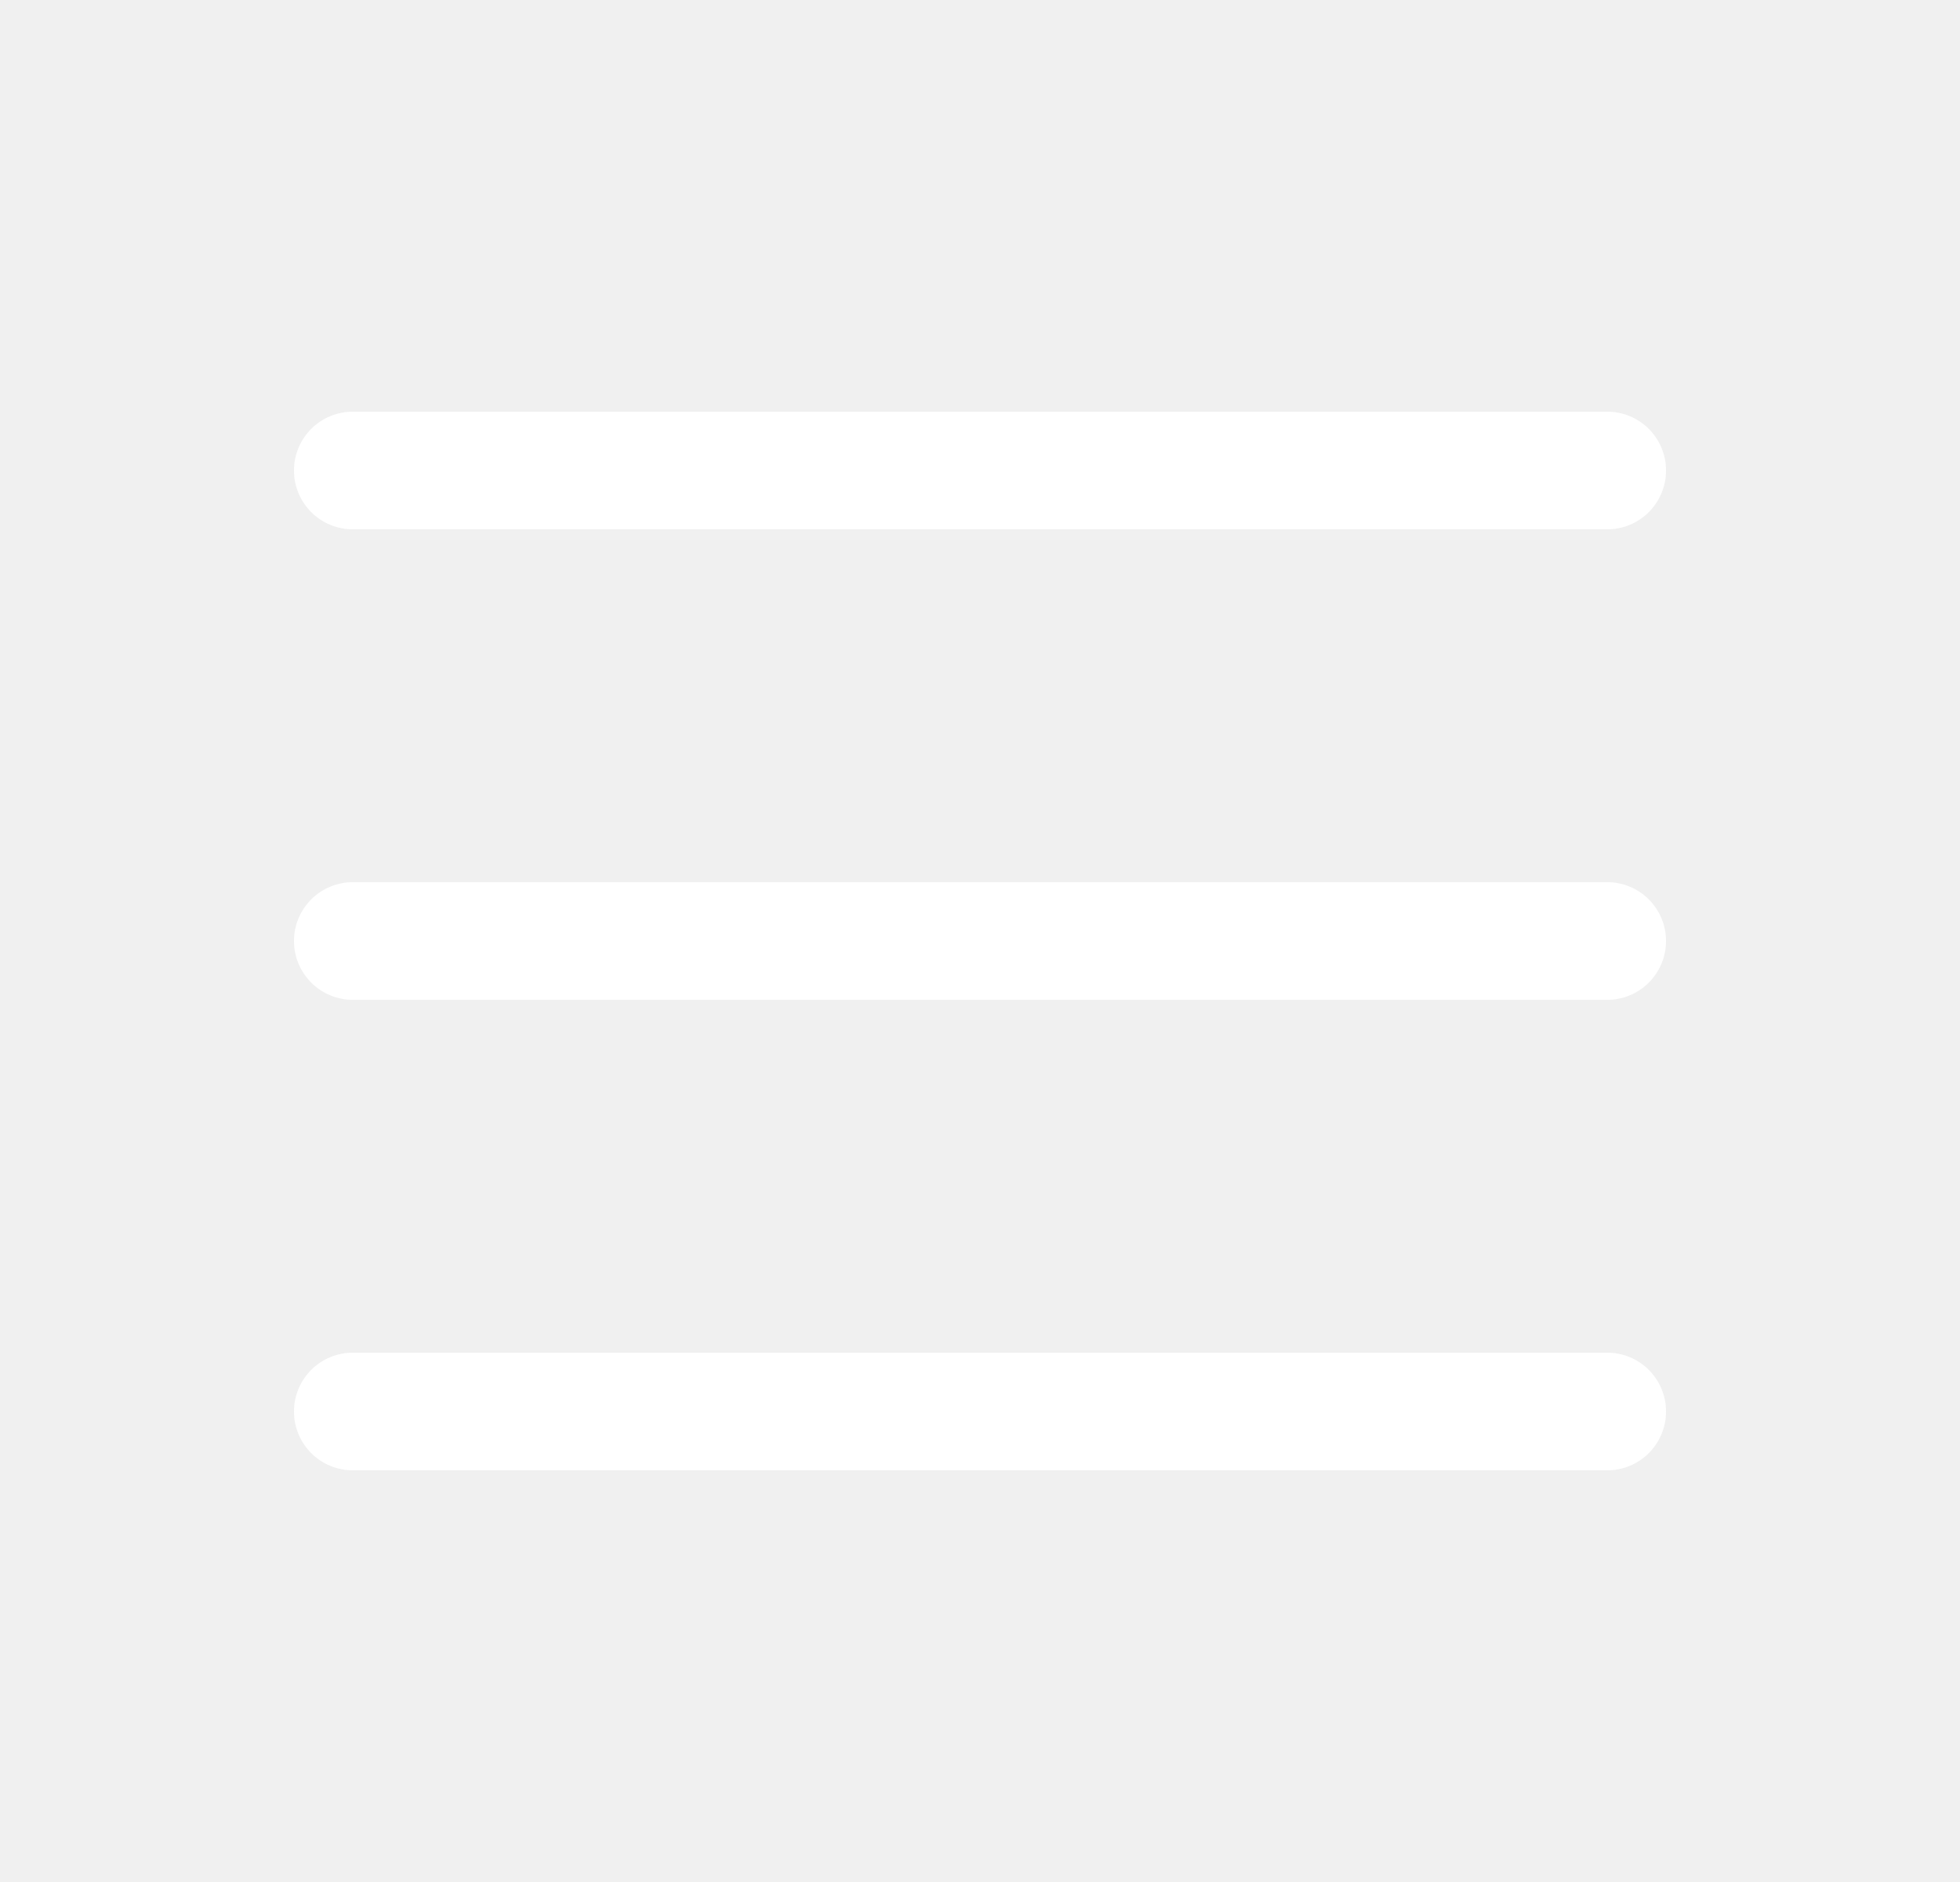
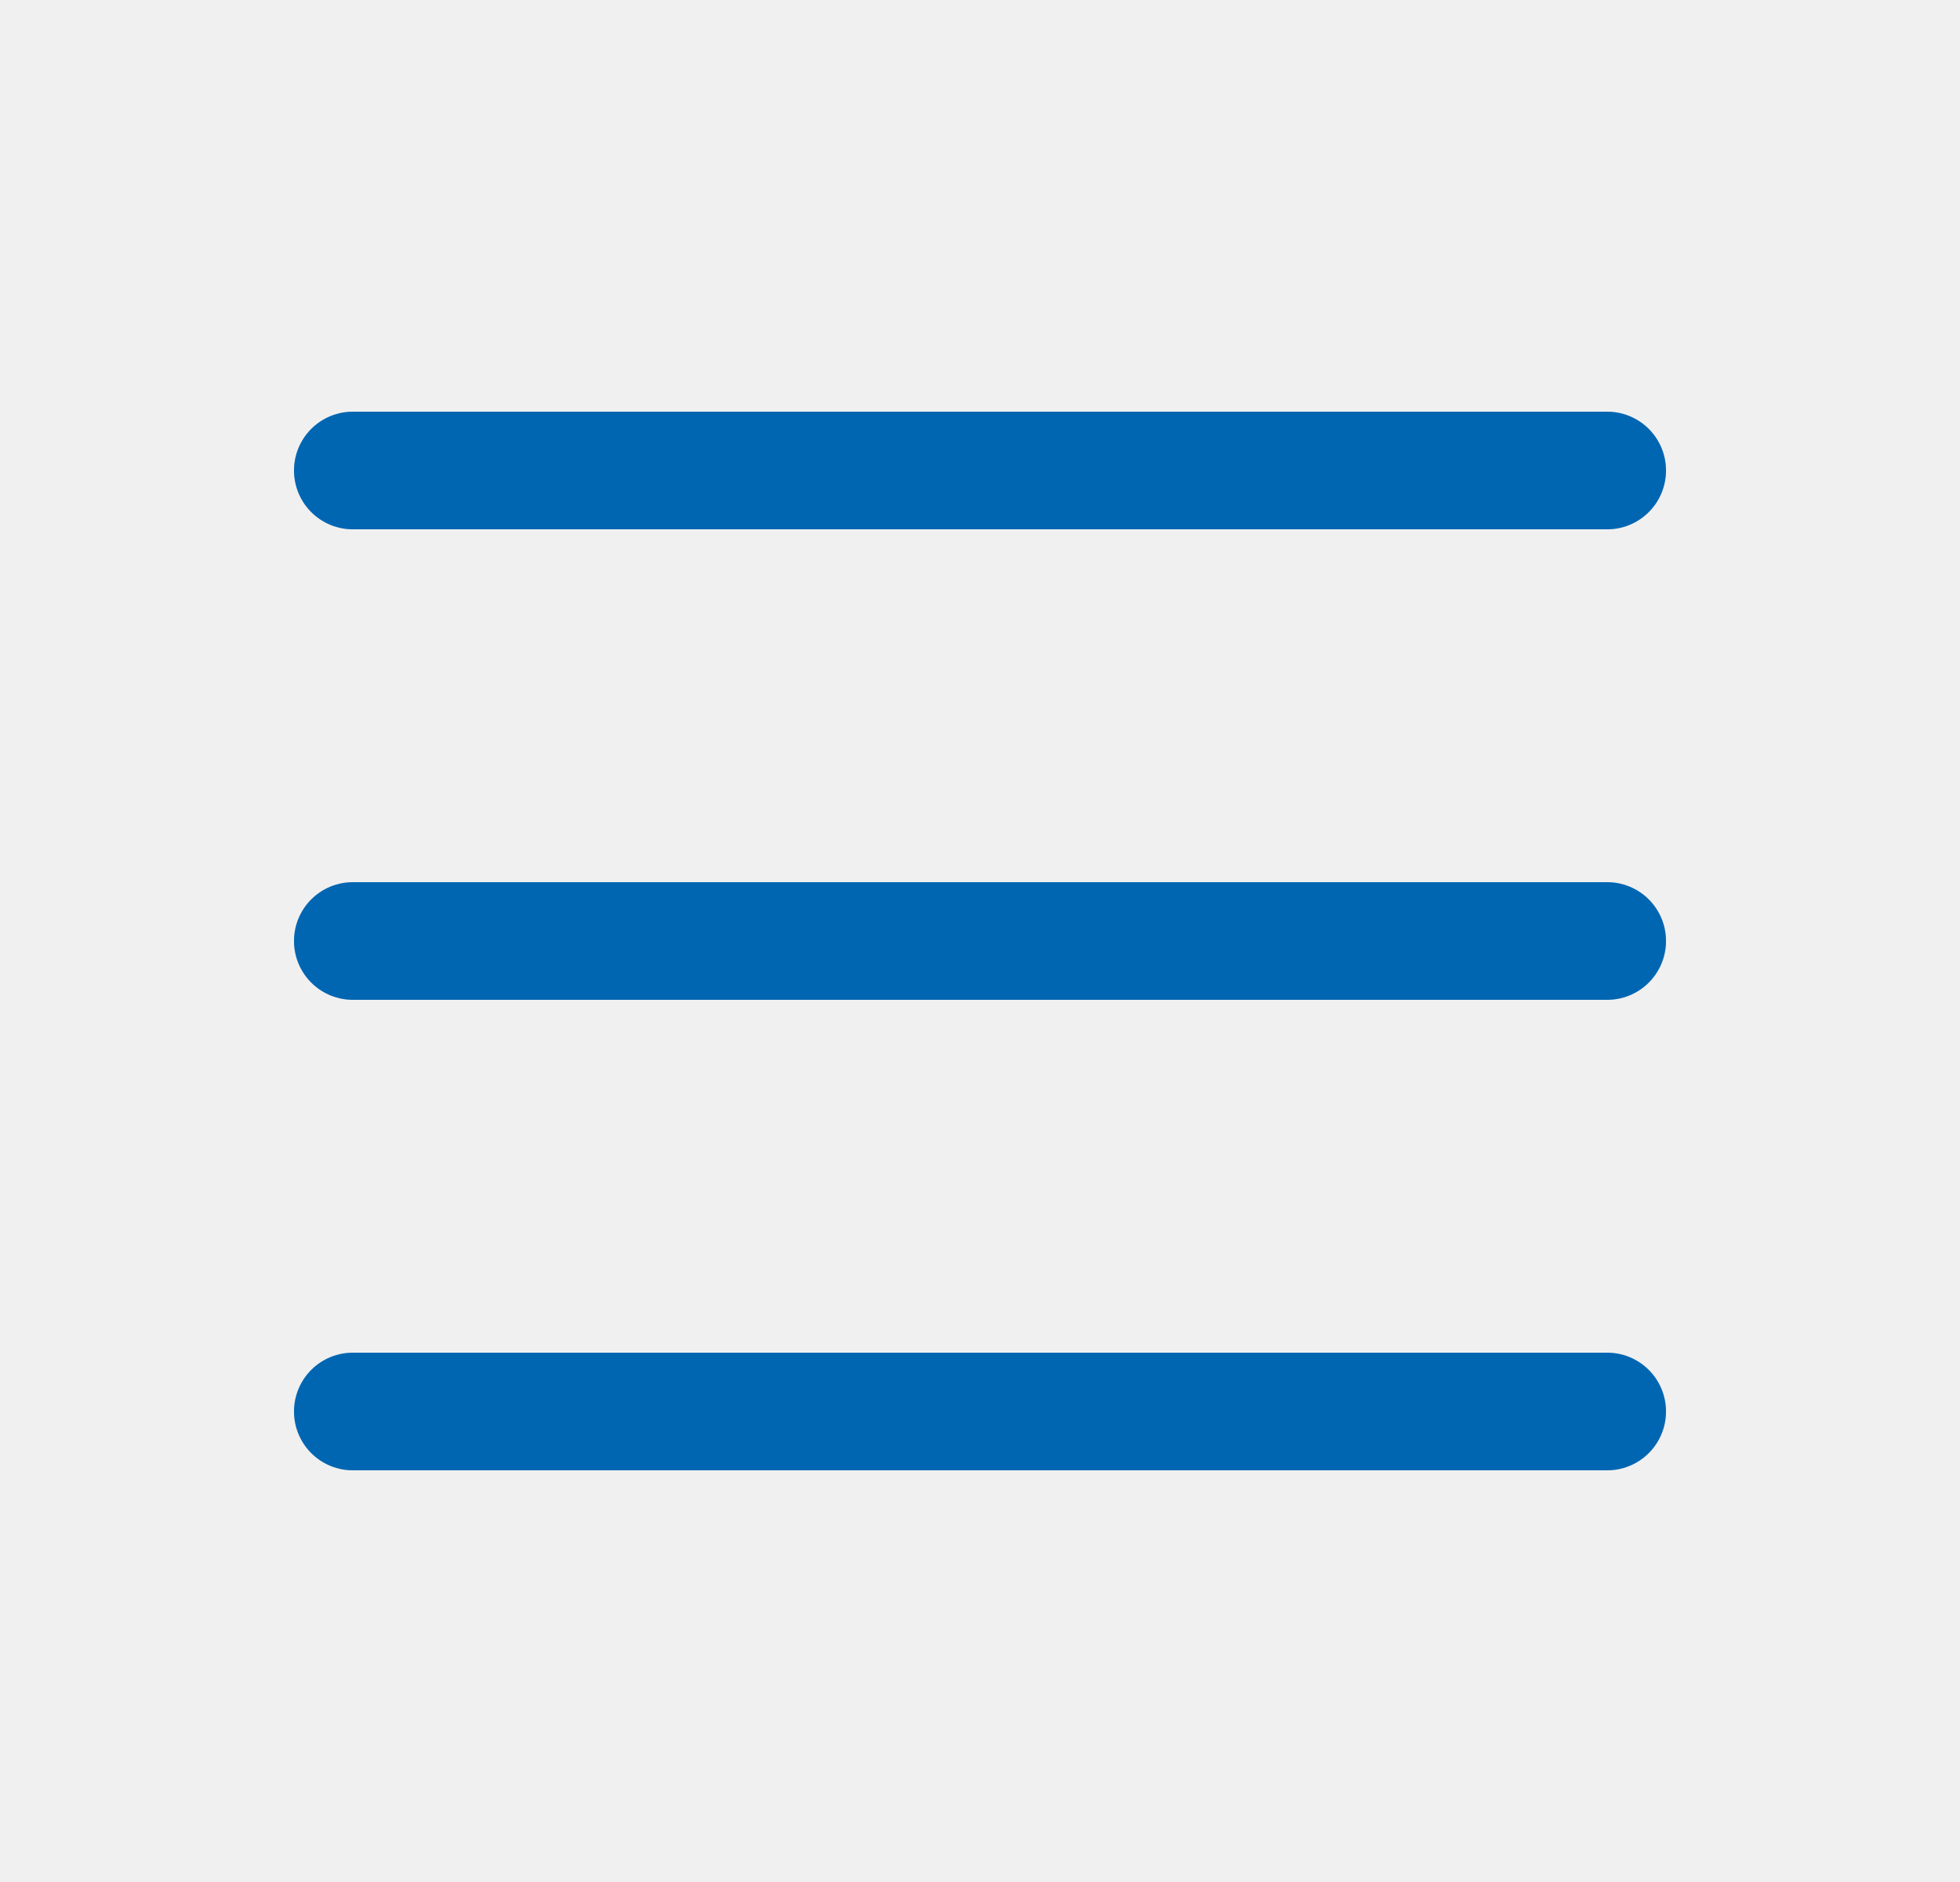
<svg xmlns="http://www.w3.org/2000/svg" width="25" height="24" viewBox="0 0 25 24" fill="none">
-   <path d="M4.5 6H20.5" stroke="#fff" stroke-width="1.5" stroke-linecap="round" stroke-linejoin="round" />
-   <path d="M4.5 6H20.5" stroke="white" stroke-opacity="0.2" stroke-width="1.5" stroke-linecap="round" stroke-linejoin="round" />
-   <path d="M4.5 12H20.5" stroke="#fff" stroke-width="1.5" stroke-linecap="round" stroke-linejoin="round" />
-   <path d="M4.5 12H20.5" stroke="white" stroke-opacity="0.2" stroke-width="1.5" stroke-linecap="round" stroke-linejoin="round" />
-   <path d="M4.5 18H20.5" stroke="#fff" stroke-width="1.5" stroke-linecap="round" stroke-linejoin="round" />
-   <path d="M4.5 18H20.5" stroke="white" stroke-opacity="0.2" stroke-width="1.5" stroke-linecap="round" stroke-linejoin="round" />
+   <path d="M4.5 6H20.5" stroke="#0066B3" stroke-width="1.5" stroke-linecap="round" stroke-linejoin="round" />
+   <path d="M4.5 6H20.5" stroke="#0066B3" stroke-opacity="0.2" stroke-width="1.5" stroke-linecap="round" stroke-linejoin="round" />
+   <path d="M4.5 12H20.5" stroke="#0066B3" stroke-width="1.5" stroke-linecap="round" stroke-linejoin="round" />
+   <path d="M4.5 12H20.5" stroke="#0066B3" stroke-opacity="0.2" stroke-width="1.5" stroke-linecap="round" stroke-linejoin="round" />
+   <path d="M4.5 18H20.5" stroke="#0066B3" stroke-width="1.5" stroke-linecap="round" stroke-linejoin="round" />
+   <path d="M4.5 18H20.5" stroke="#0066B3" stroke-opacity="0.2" stroke-width="1.5" stroke-linecap="round" stroke-linejoin="round" />
</svg>
